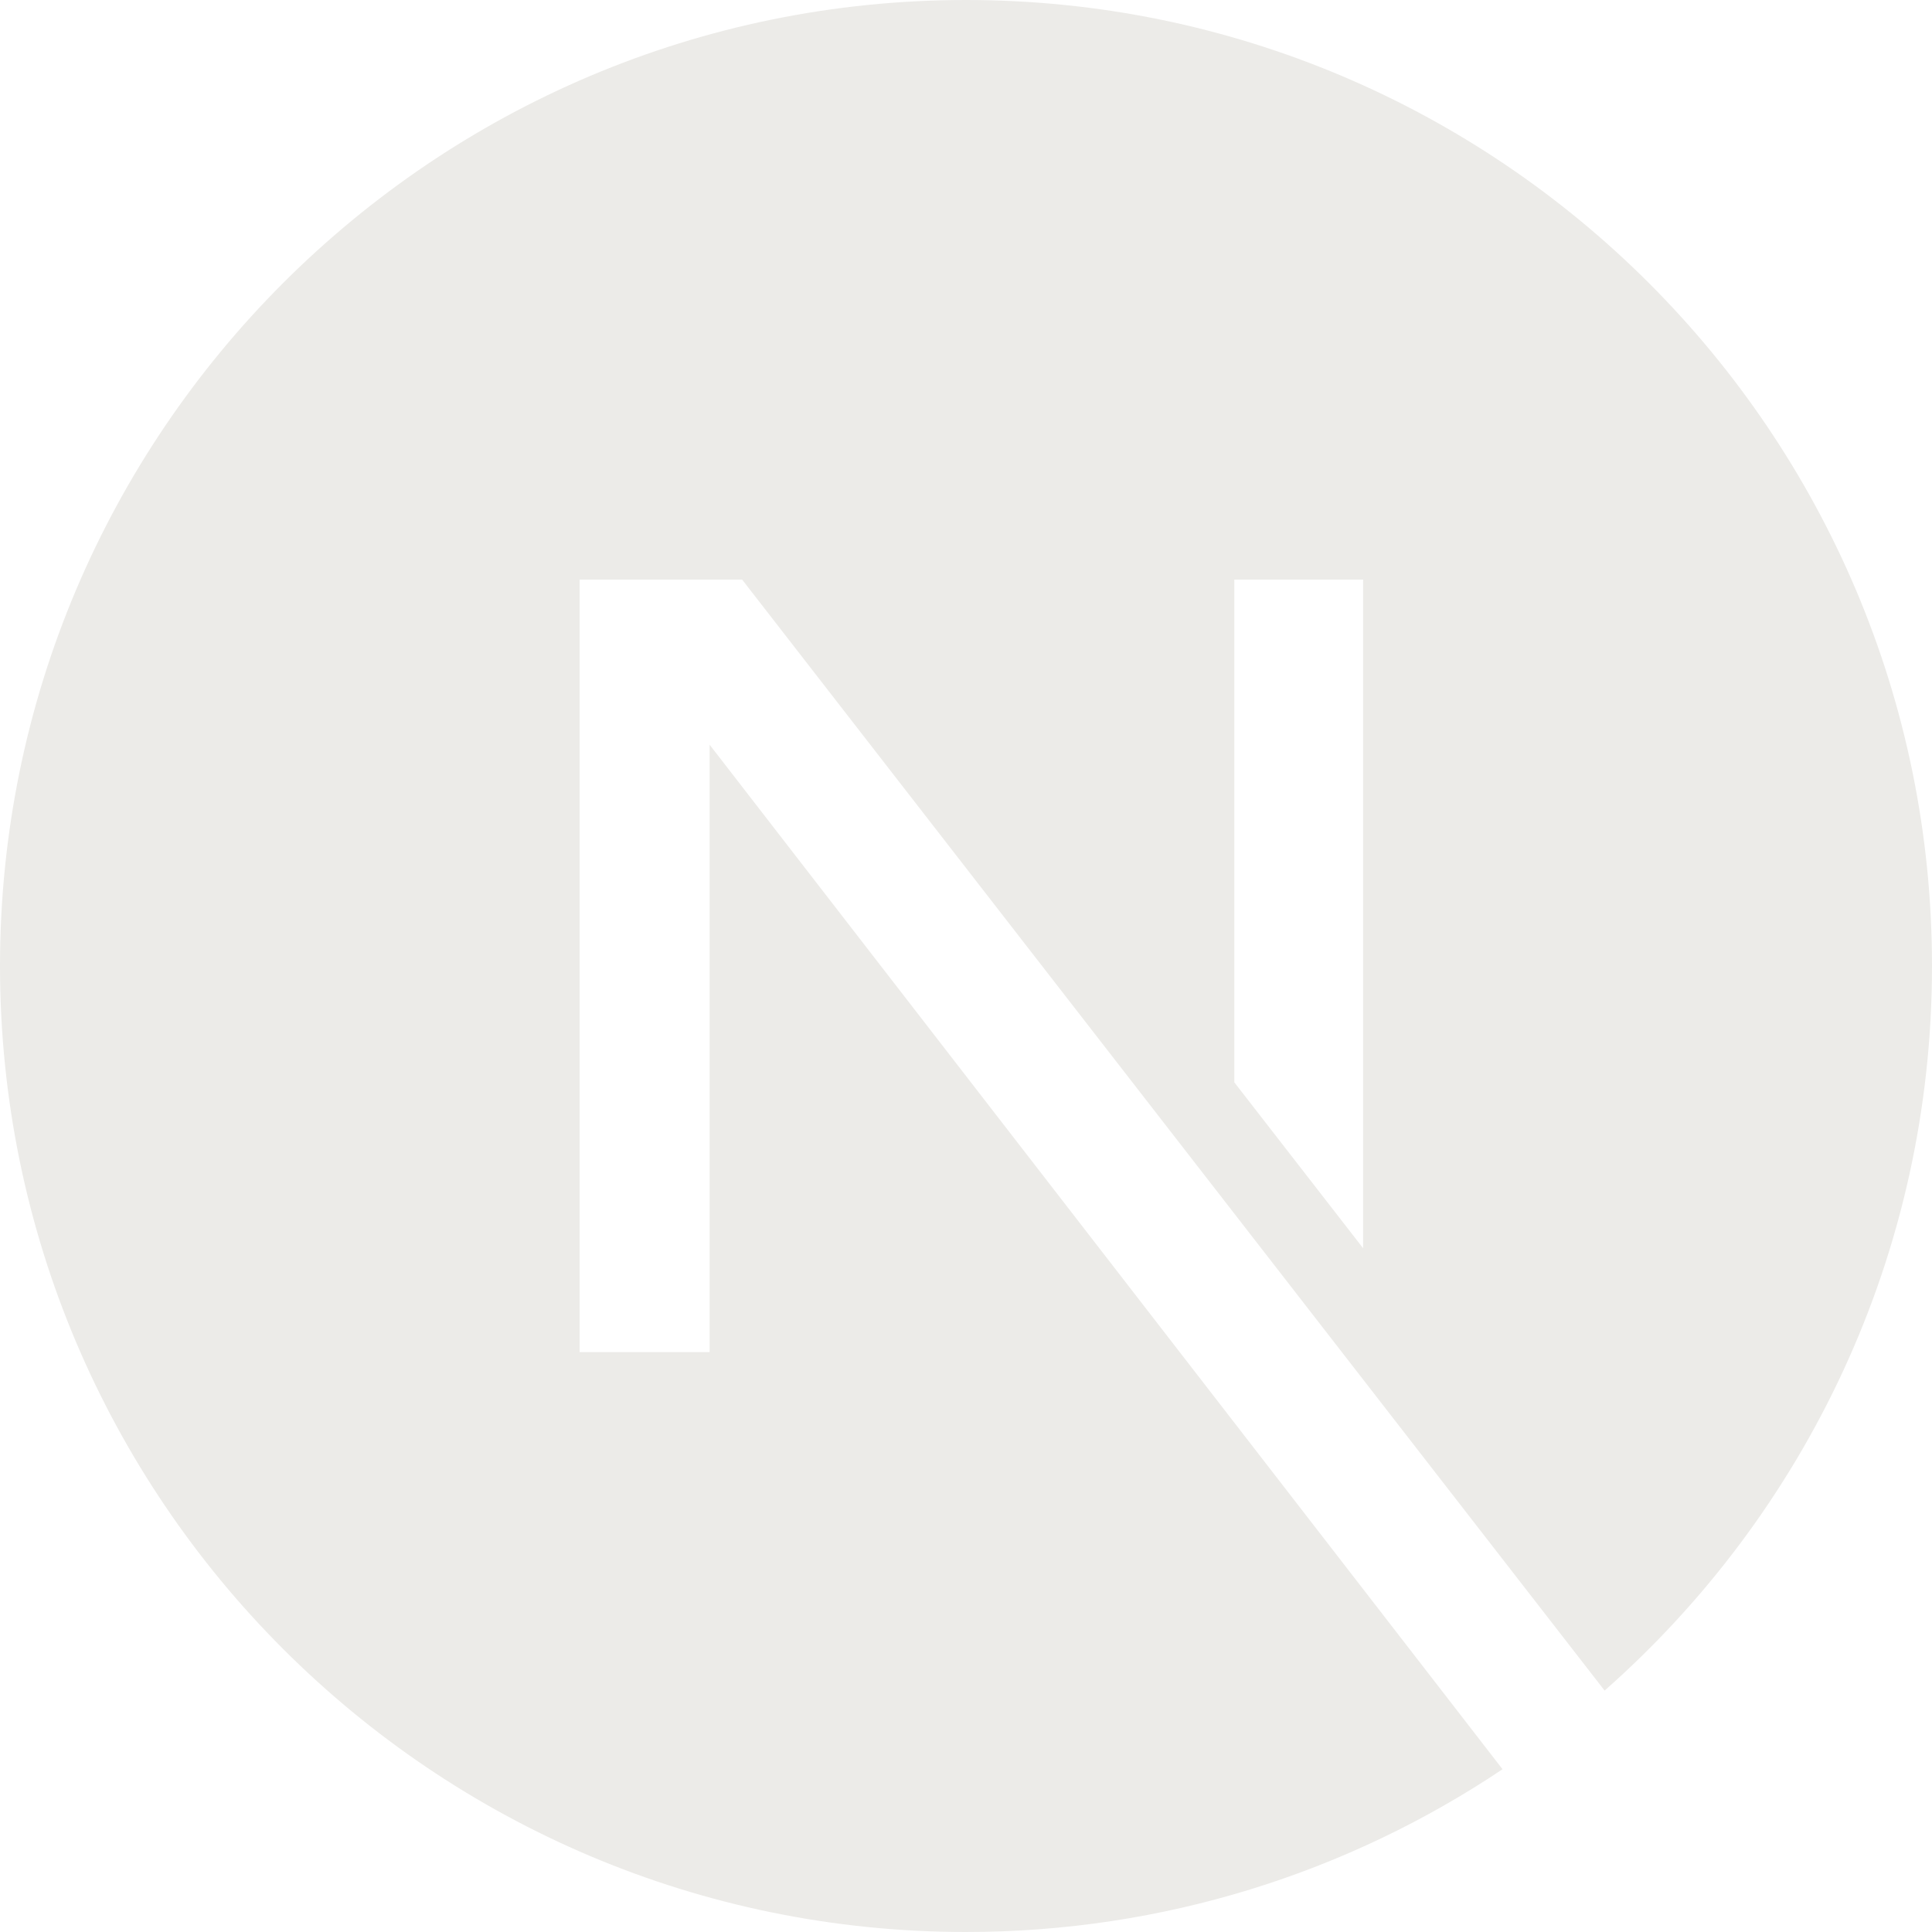
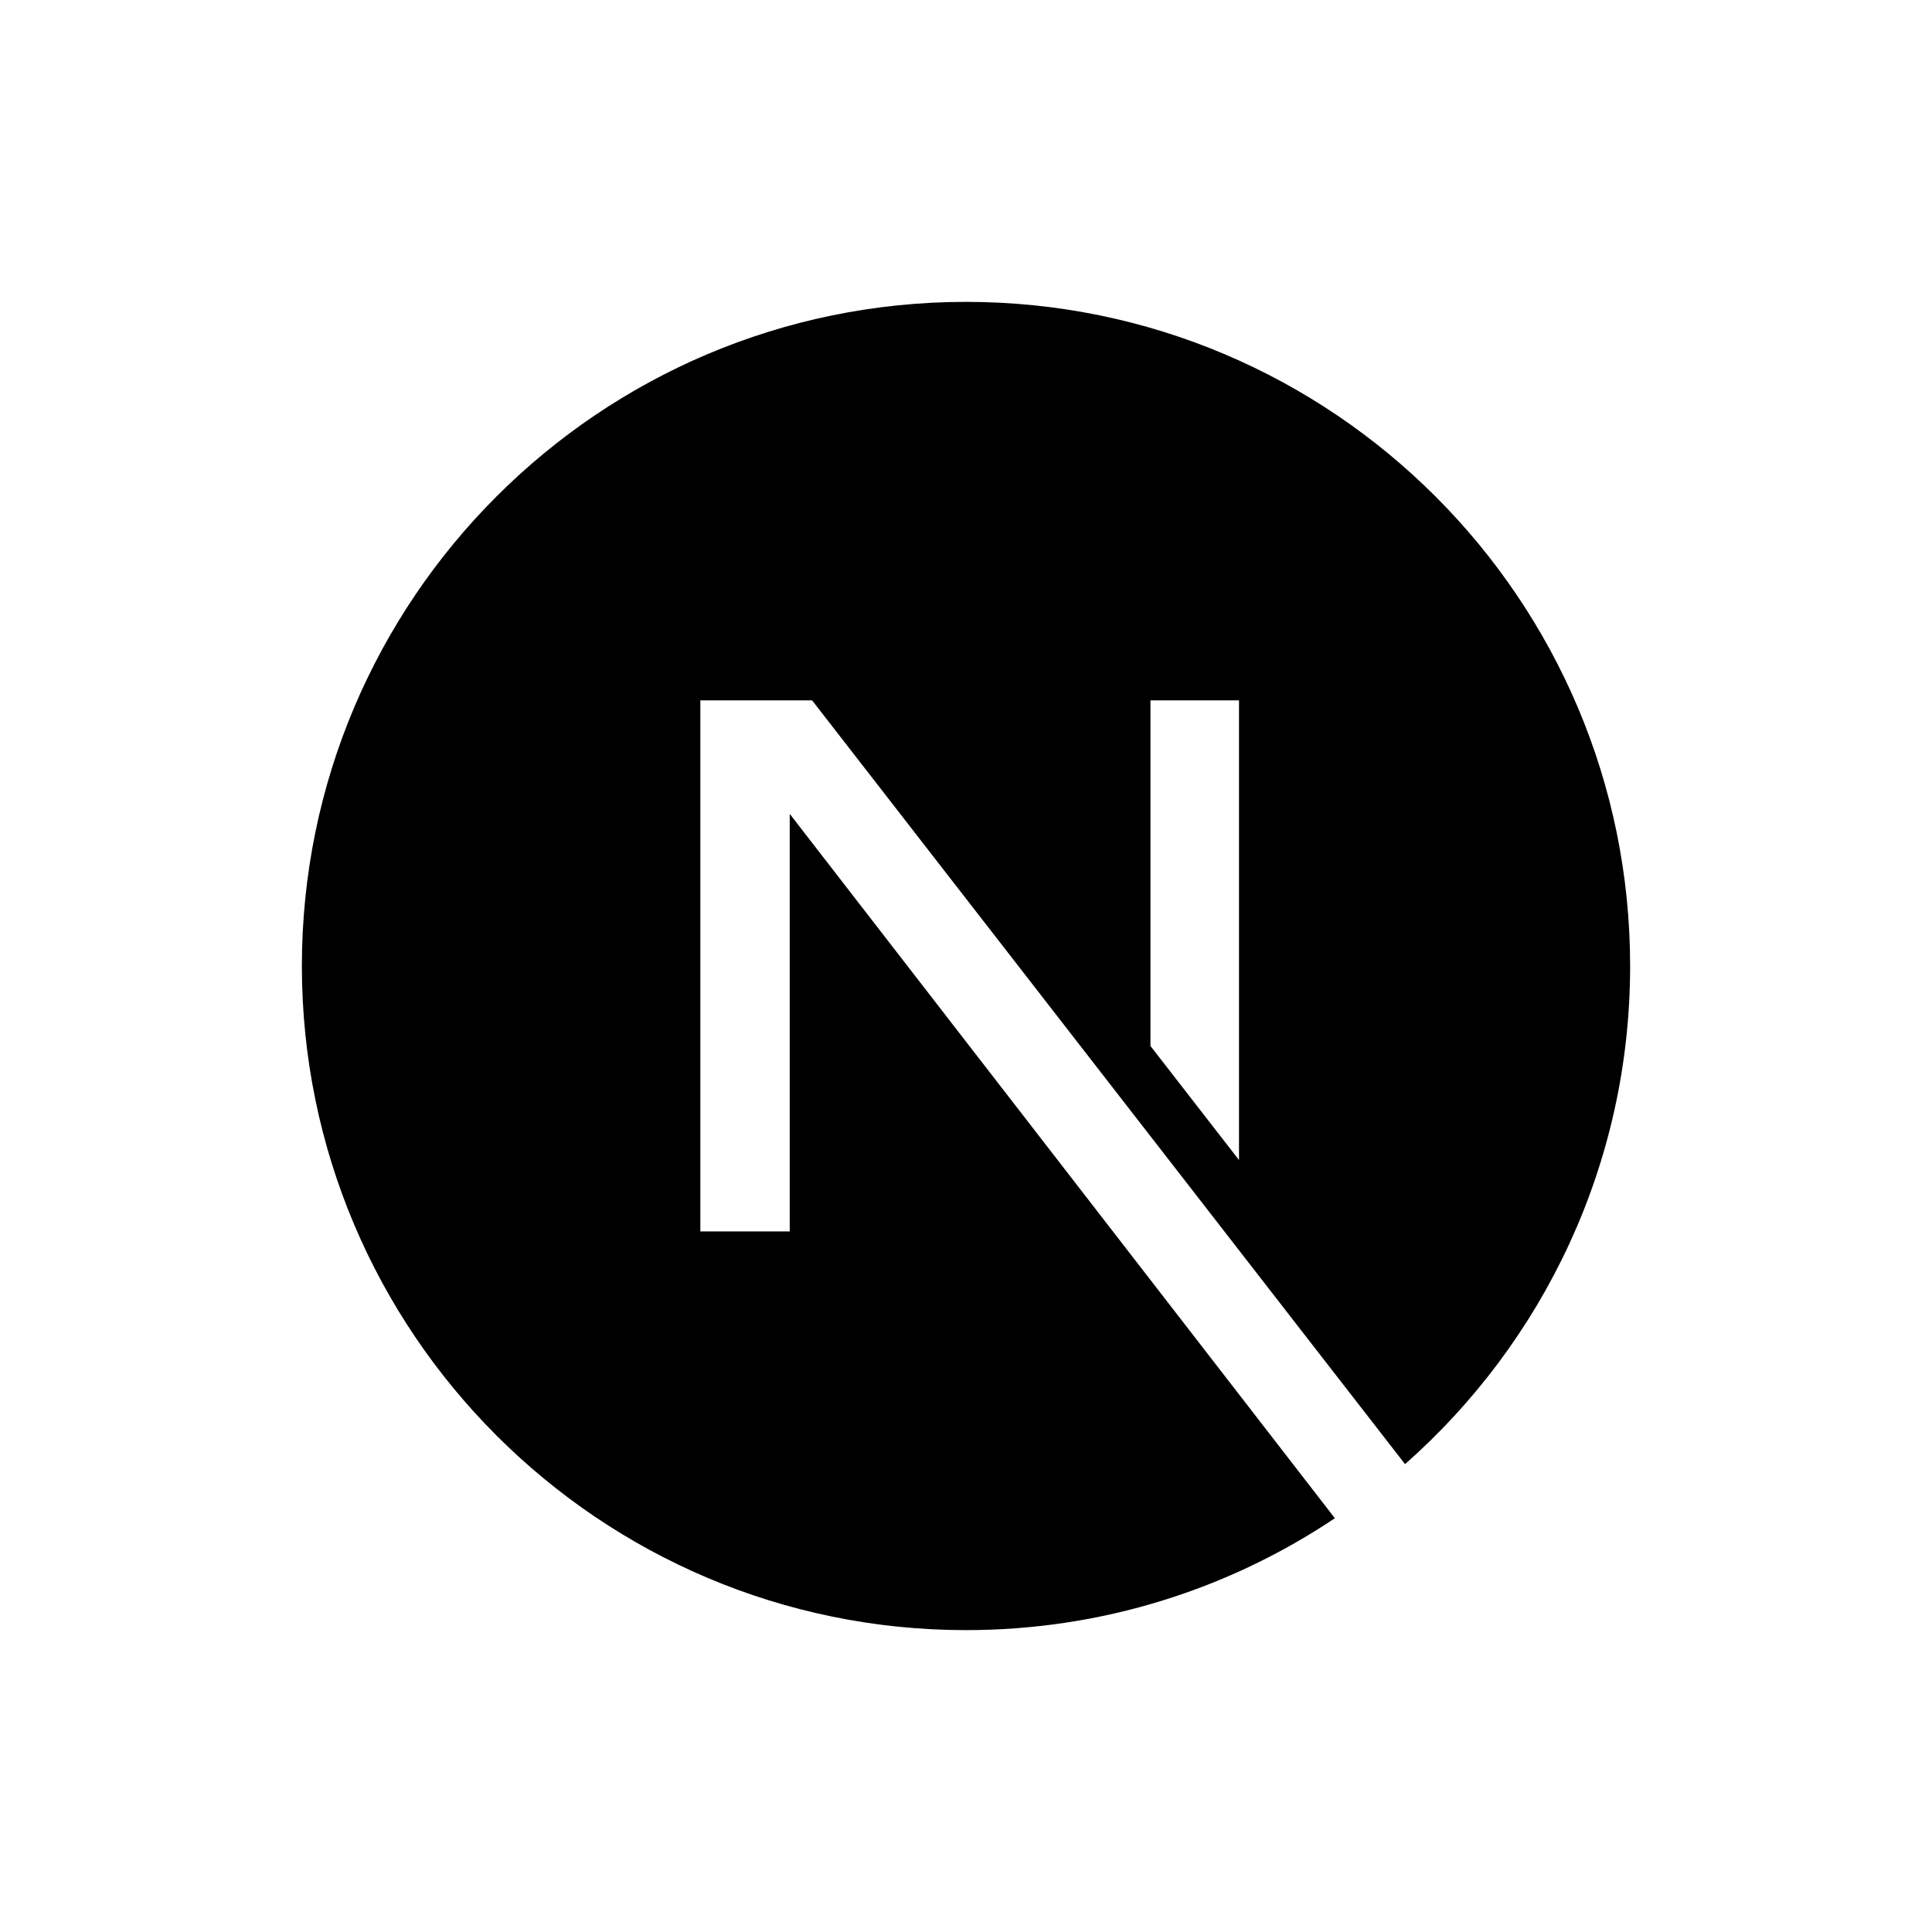
- <svg xmlns="http://www.w3.org/2000/svg" fill="#ecebe8" role="img" viewBox="0 0 24 24">
-   <path d="M18.665 21.978C16.758 23.255 14.465 24 12 24 5.377 24 0 18.623 0 12S5.377 0 12 0s12 5.377 12 12c0 3.583-1.574 6.801-4.067 9.001L9.219 7.2H7.2v9.596h1.615V9.251l9.85 12.727Zm-3.332-8.533 1.6 2.061V7.2h-1.6v6.245Z" />
+ <svg xmlns="http://www.w3.org/2000/svg" viewBox="0 0 24 24" fill="currentColor">
+   <g transform="translate(3.750 3.750) scale(0.6875)">
+     <path d="M18.665 21.978C16.758 23.255 14.465 24 12 24 5.377 24 0 18.623 0 12S5.377 0 12 0s12 5.377 12 12c0 3.583-1.574 6.801-4.067 9.001L9.219 7.2H7.2v9.596h1.615V9.251l9.85 12.727Zm-3.332-8.533 1.6 2.061V7.2h-1.6v6.245Z" />
+   </g>
</svg>
